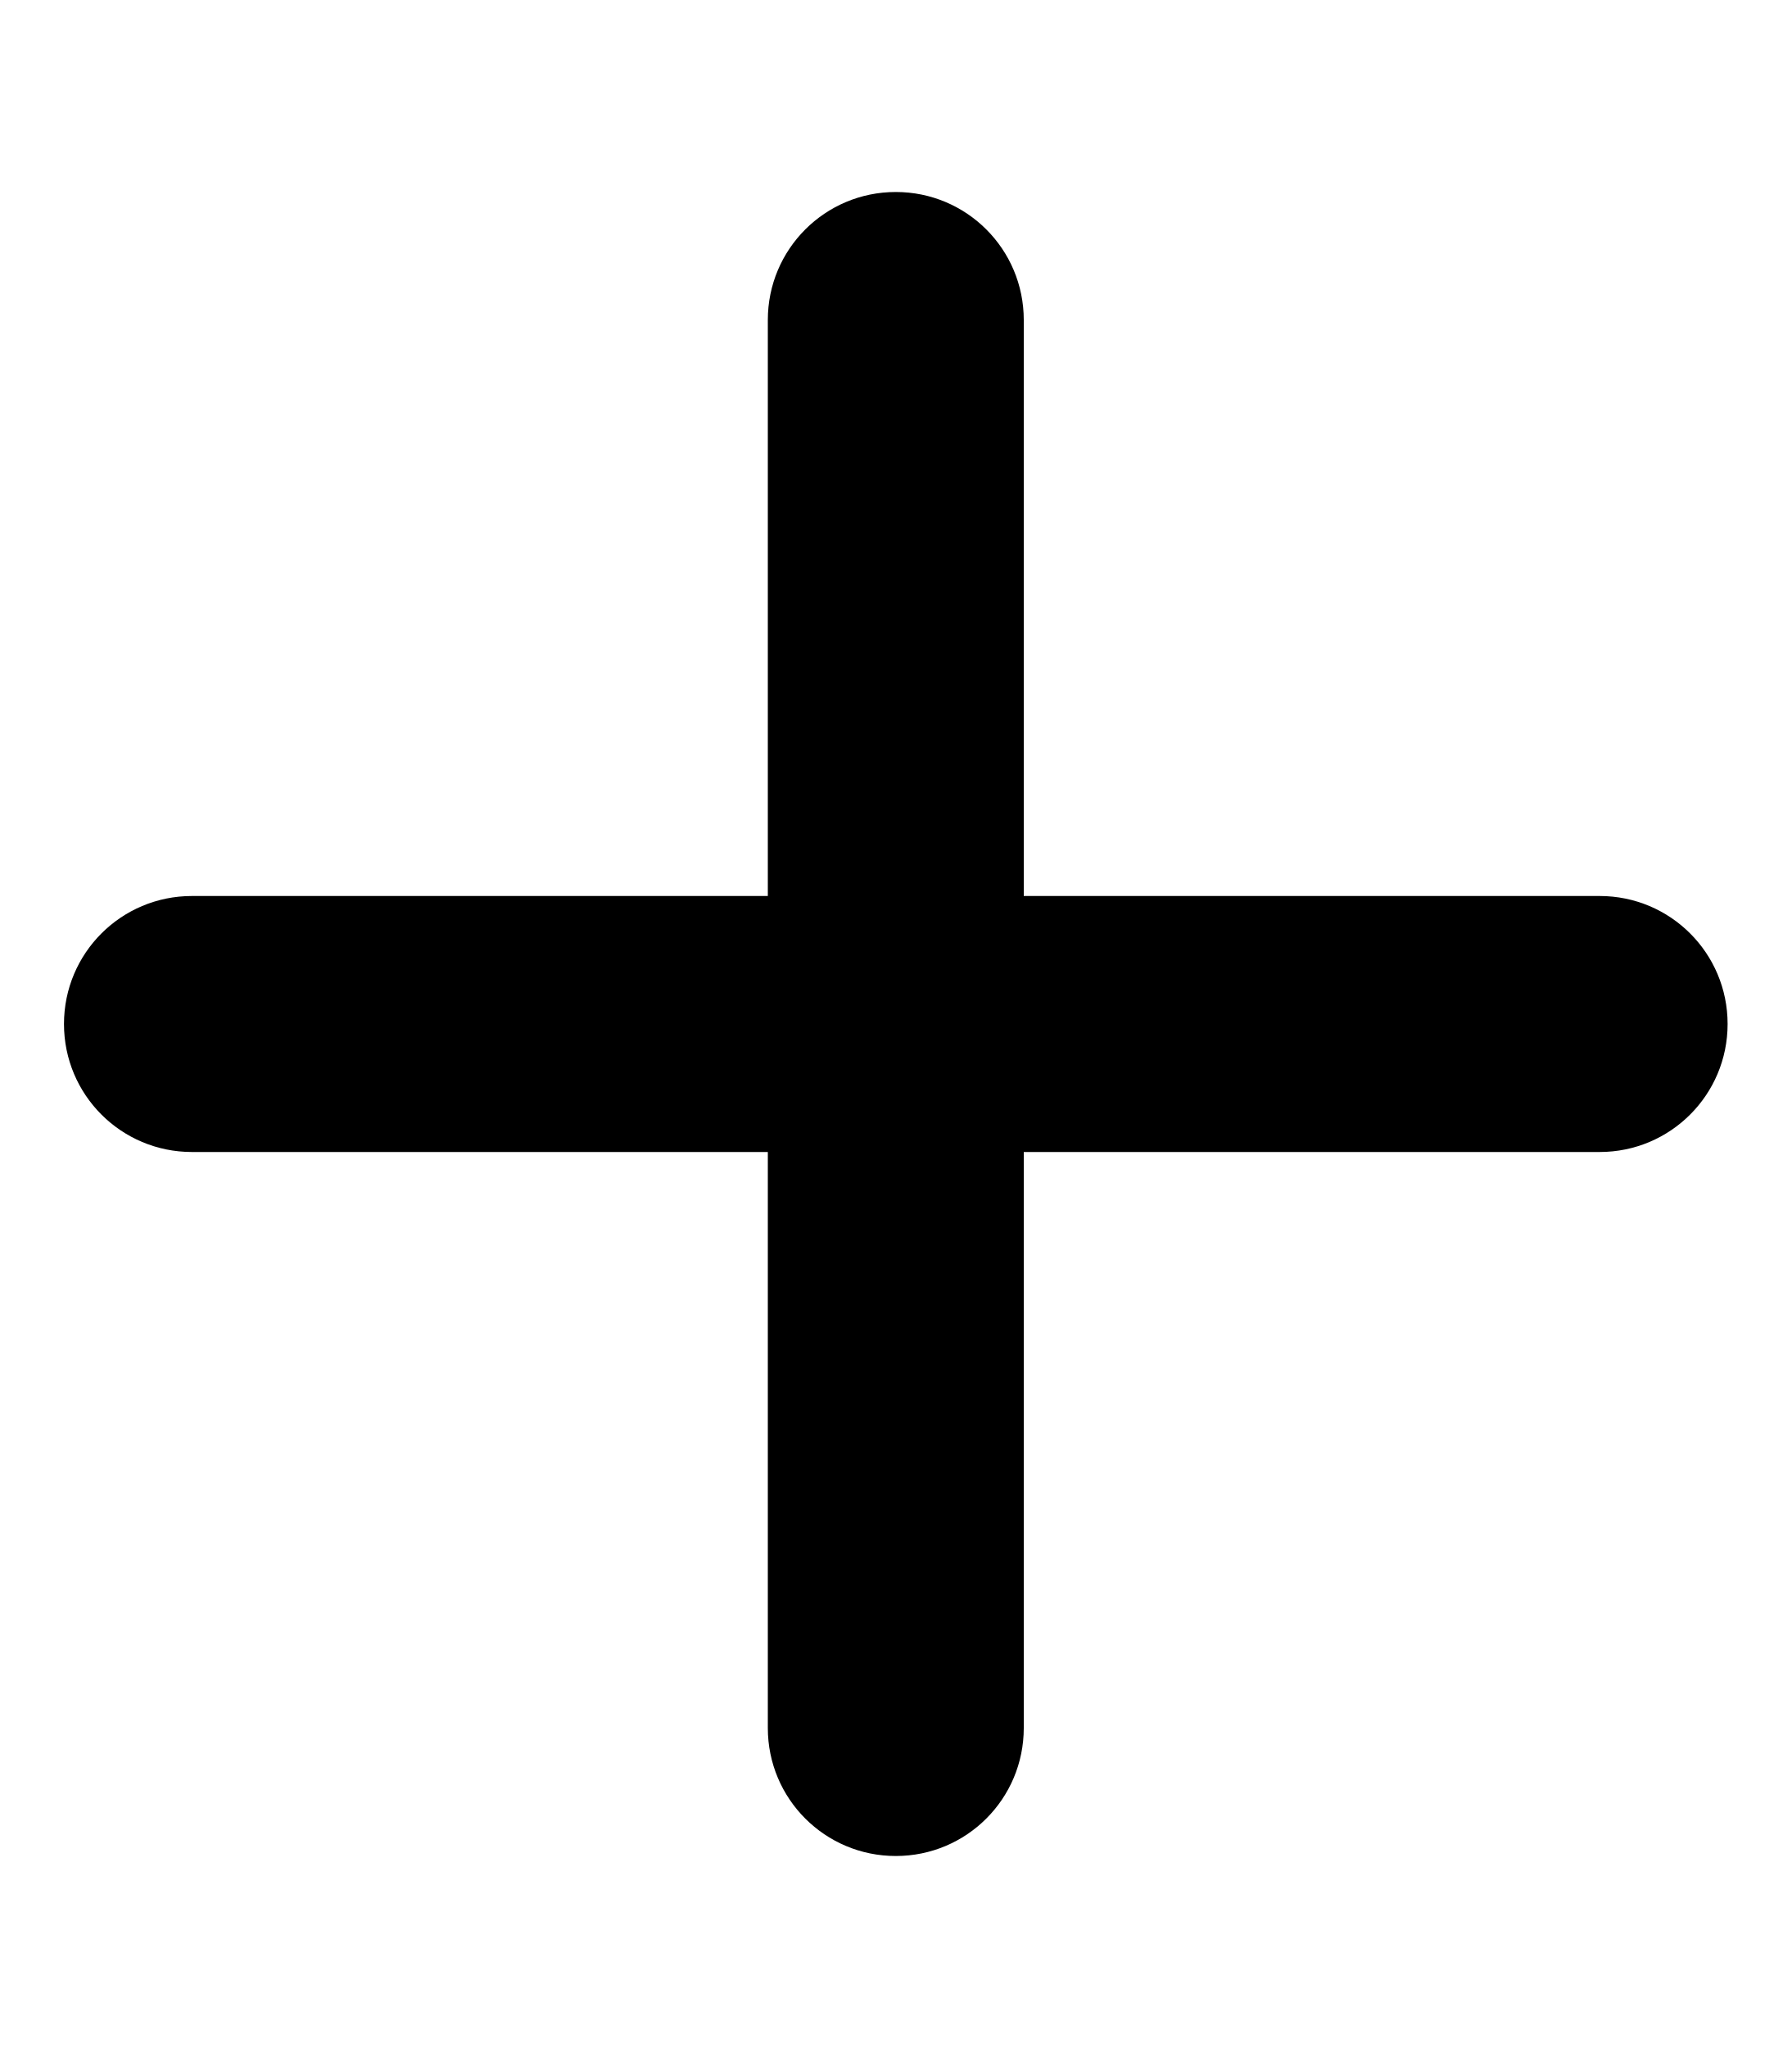
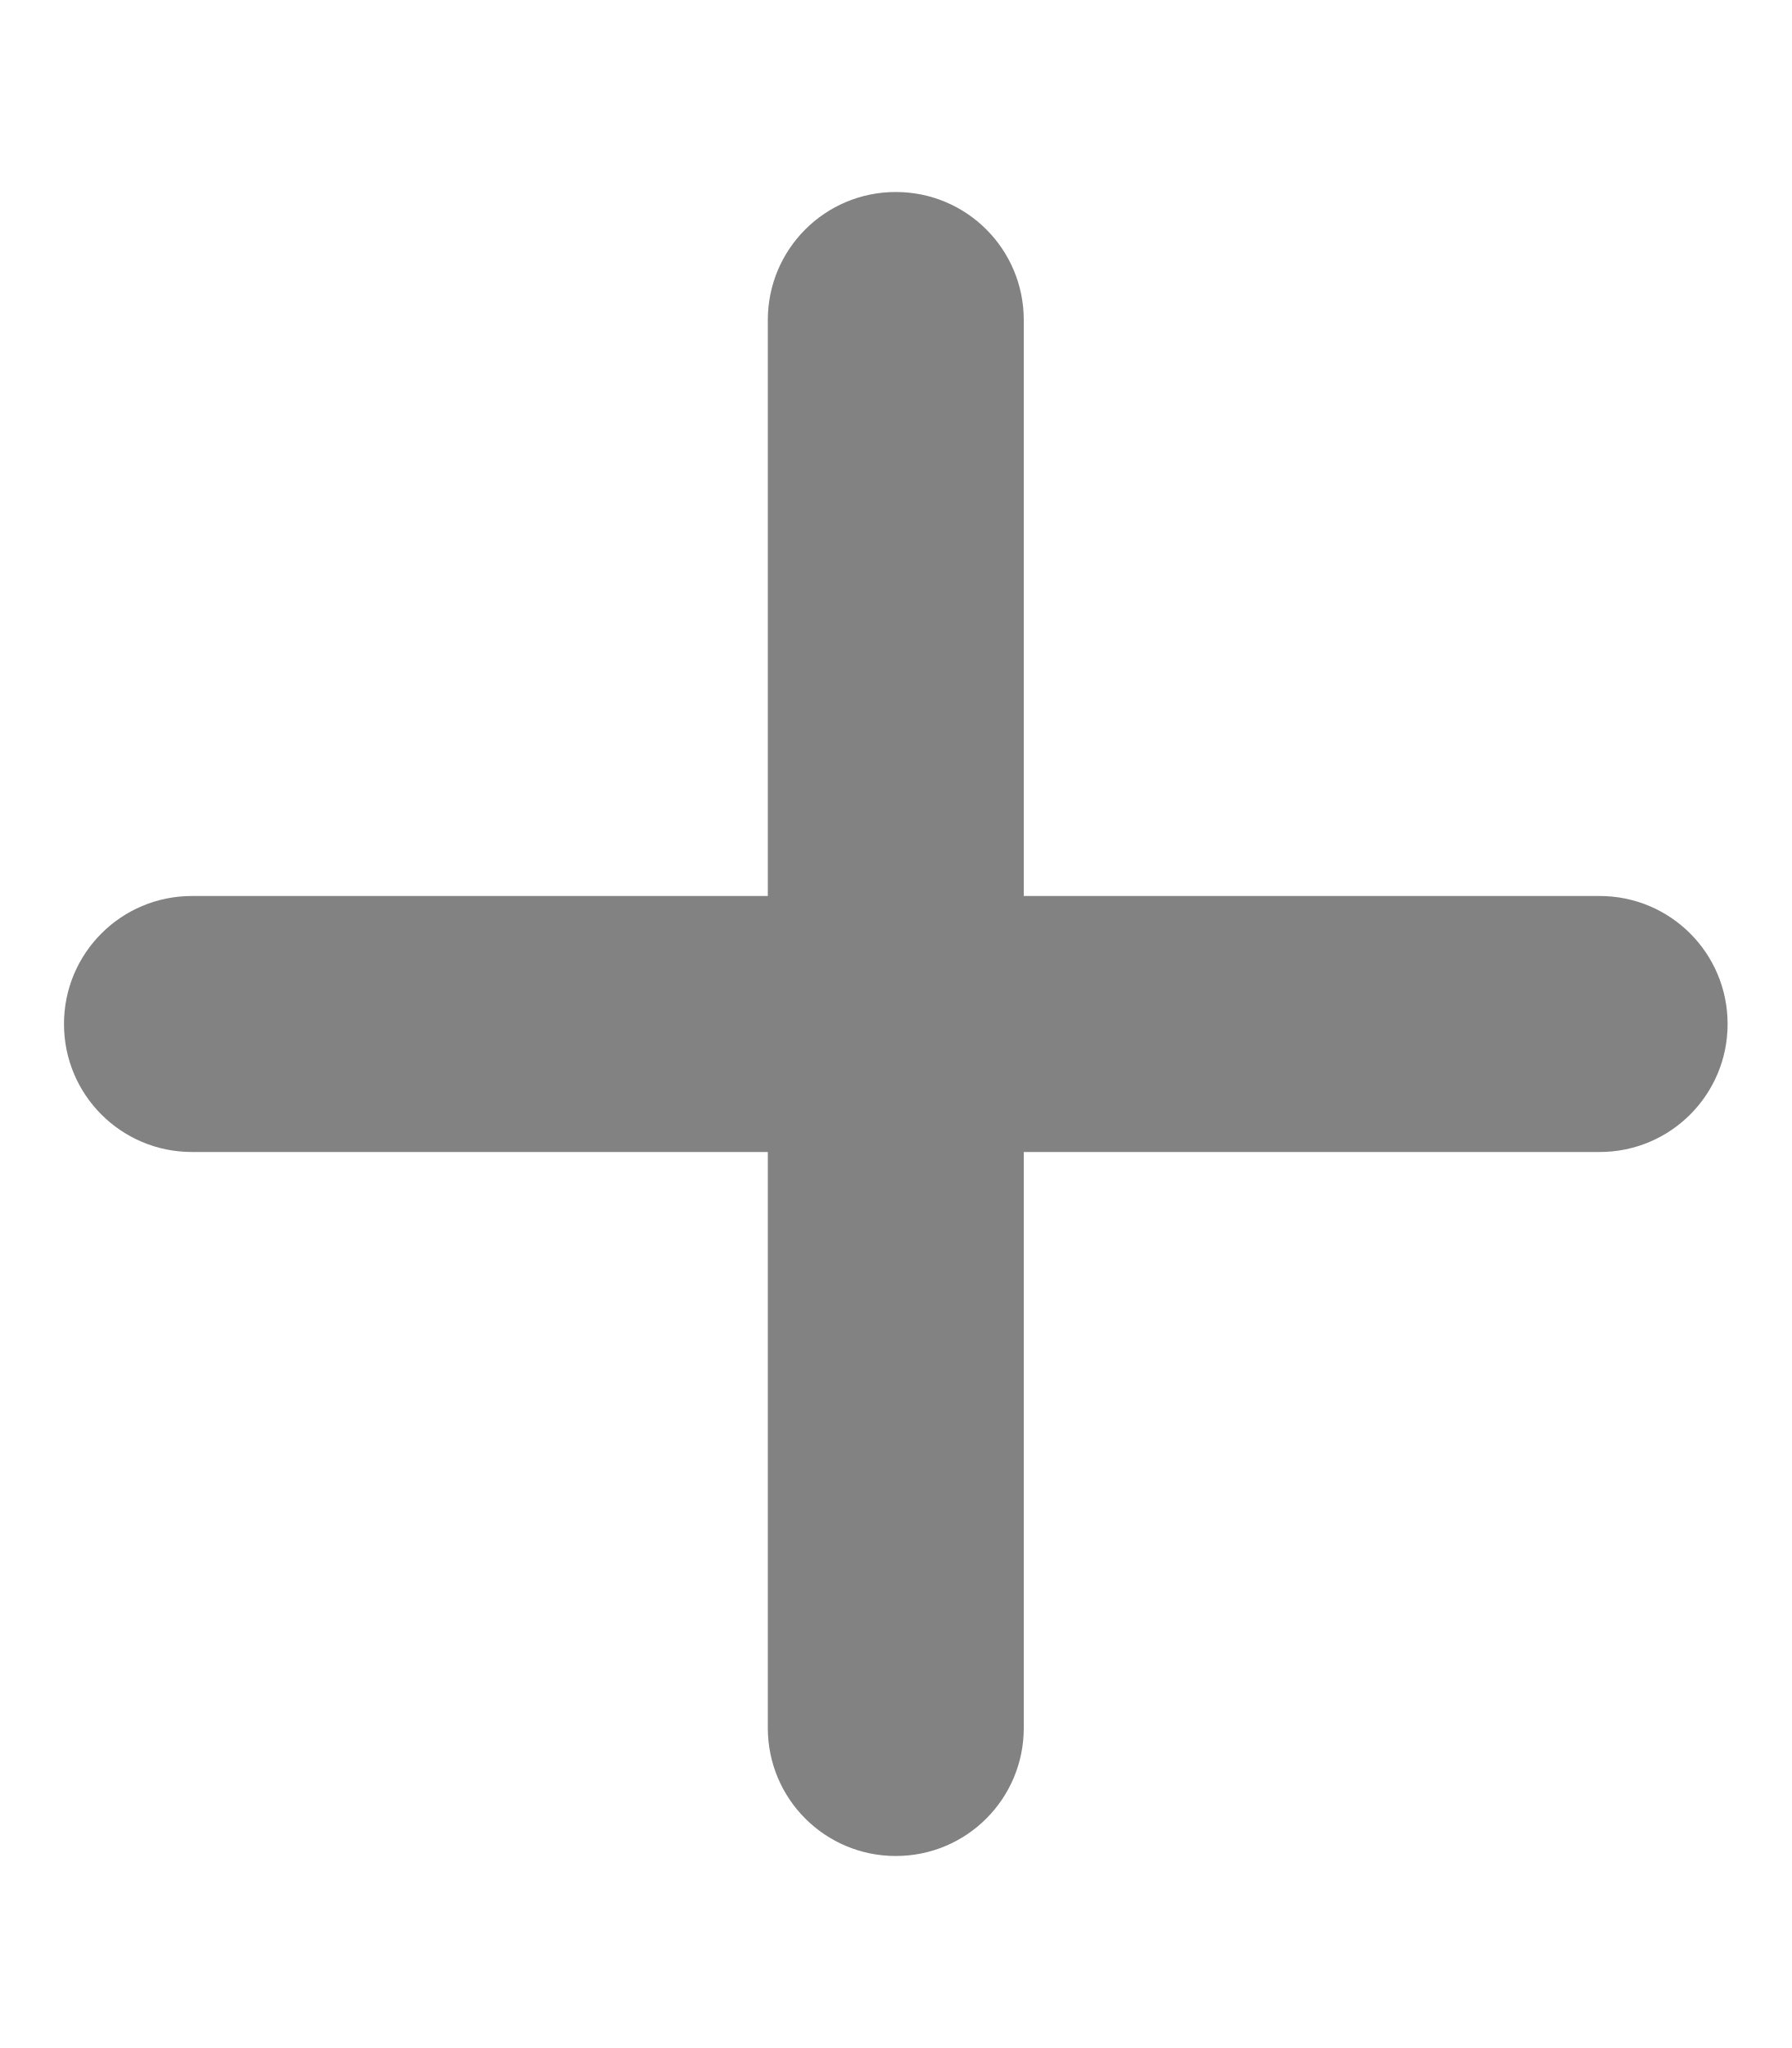
<svg xmlns="http://www.w3.org/2000/svg" viewBox="0 0 448 512">
-   <path d="M256 80c0-17.7-14.3-32-32-32s-32 14.3-32 32V224H48c-17.7 0-32 14.3-32 32s14.3 32 32 32H192V432c0 17.7 14.3 32 32 32s32-14.3 32-32V288H400c17.7 0 32-14.3 32-32s-14.3-32-32-32H256V80z" />
+   <path d="M256 80c0-17.7-14.3-32-32-32s-32 14.3-32 32V224H48c-17.7 0-32 14.3-32 32s14.3 32 32 32H192V432c0 17.7 14.3 32 32 32s32-14.3 32-32V288H400c17.7 0 32-14.3 32-32s-14.3-32-32-32H256V80z" fill="#828282" />
</svg>
